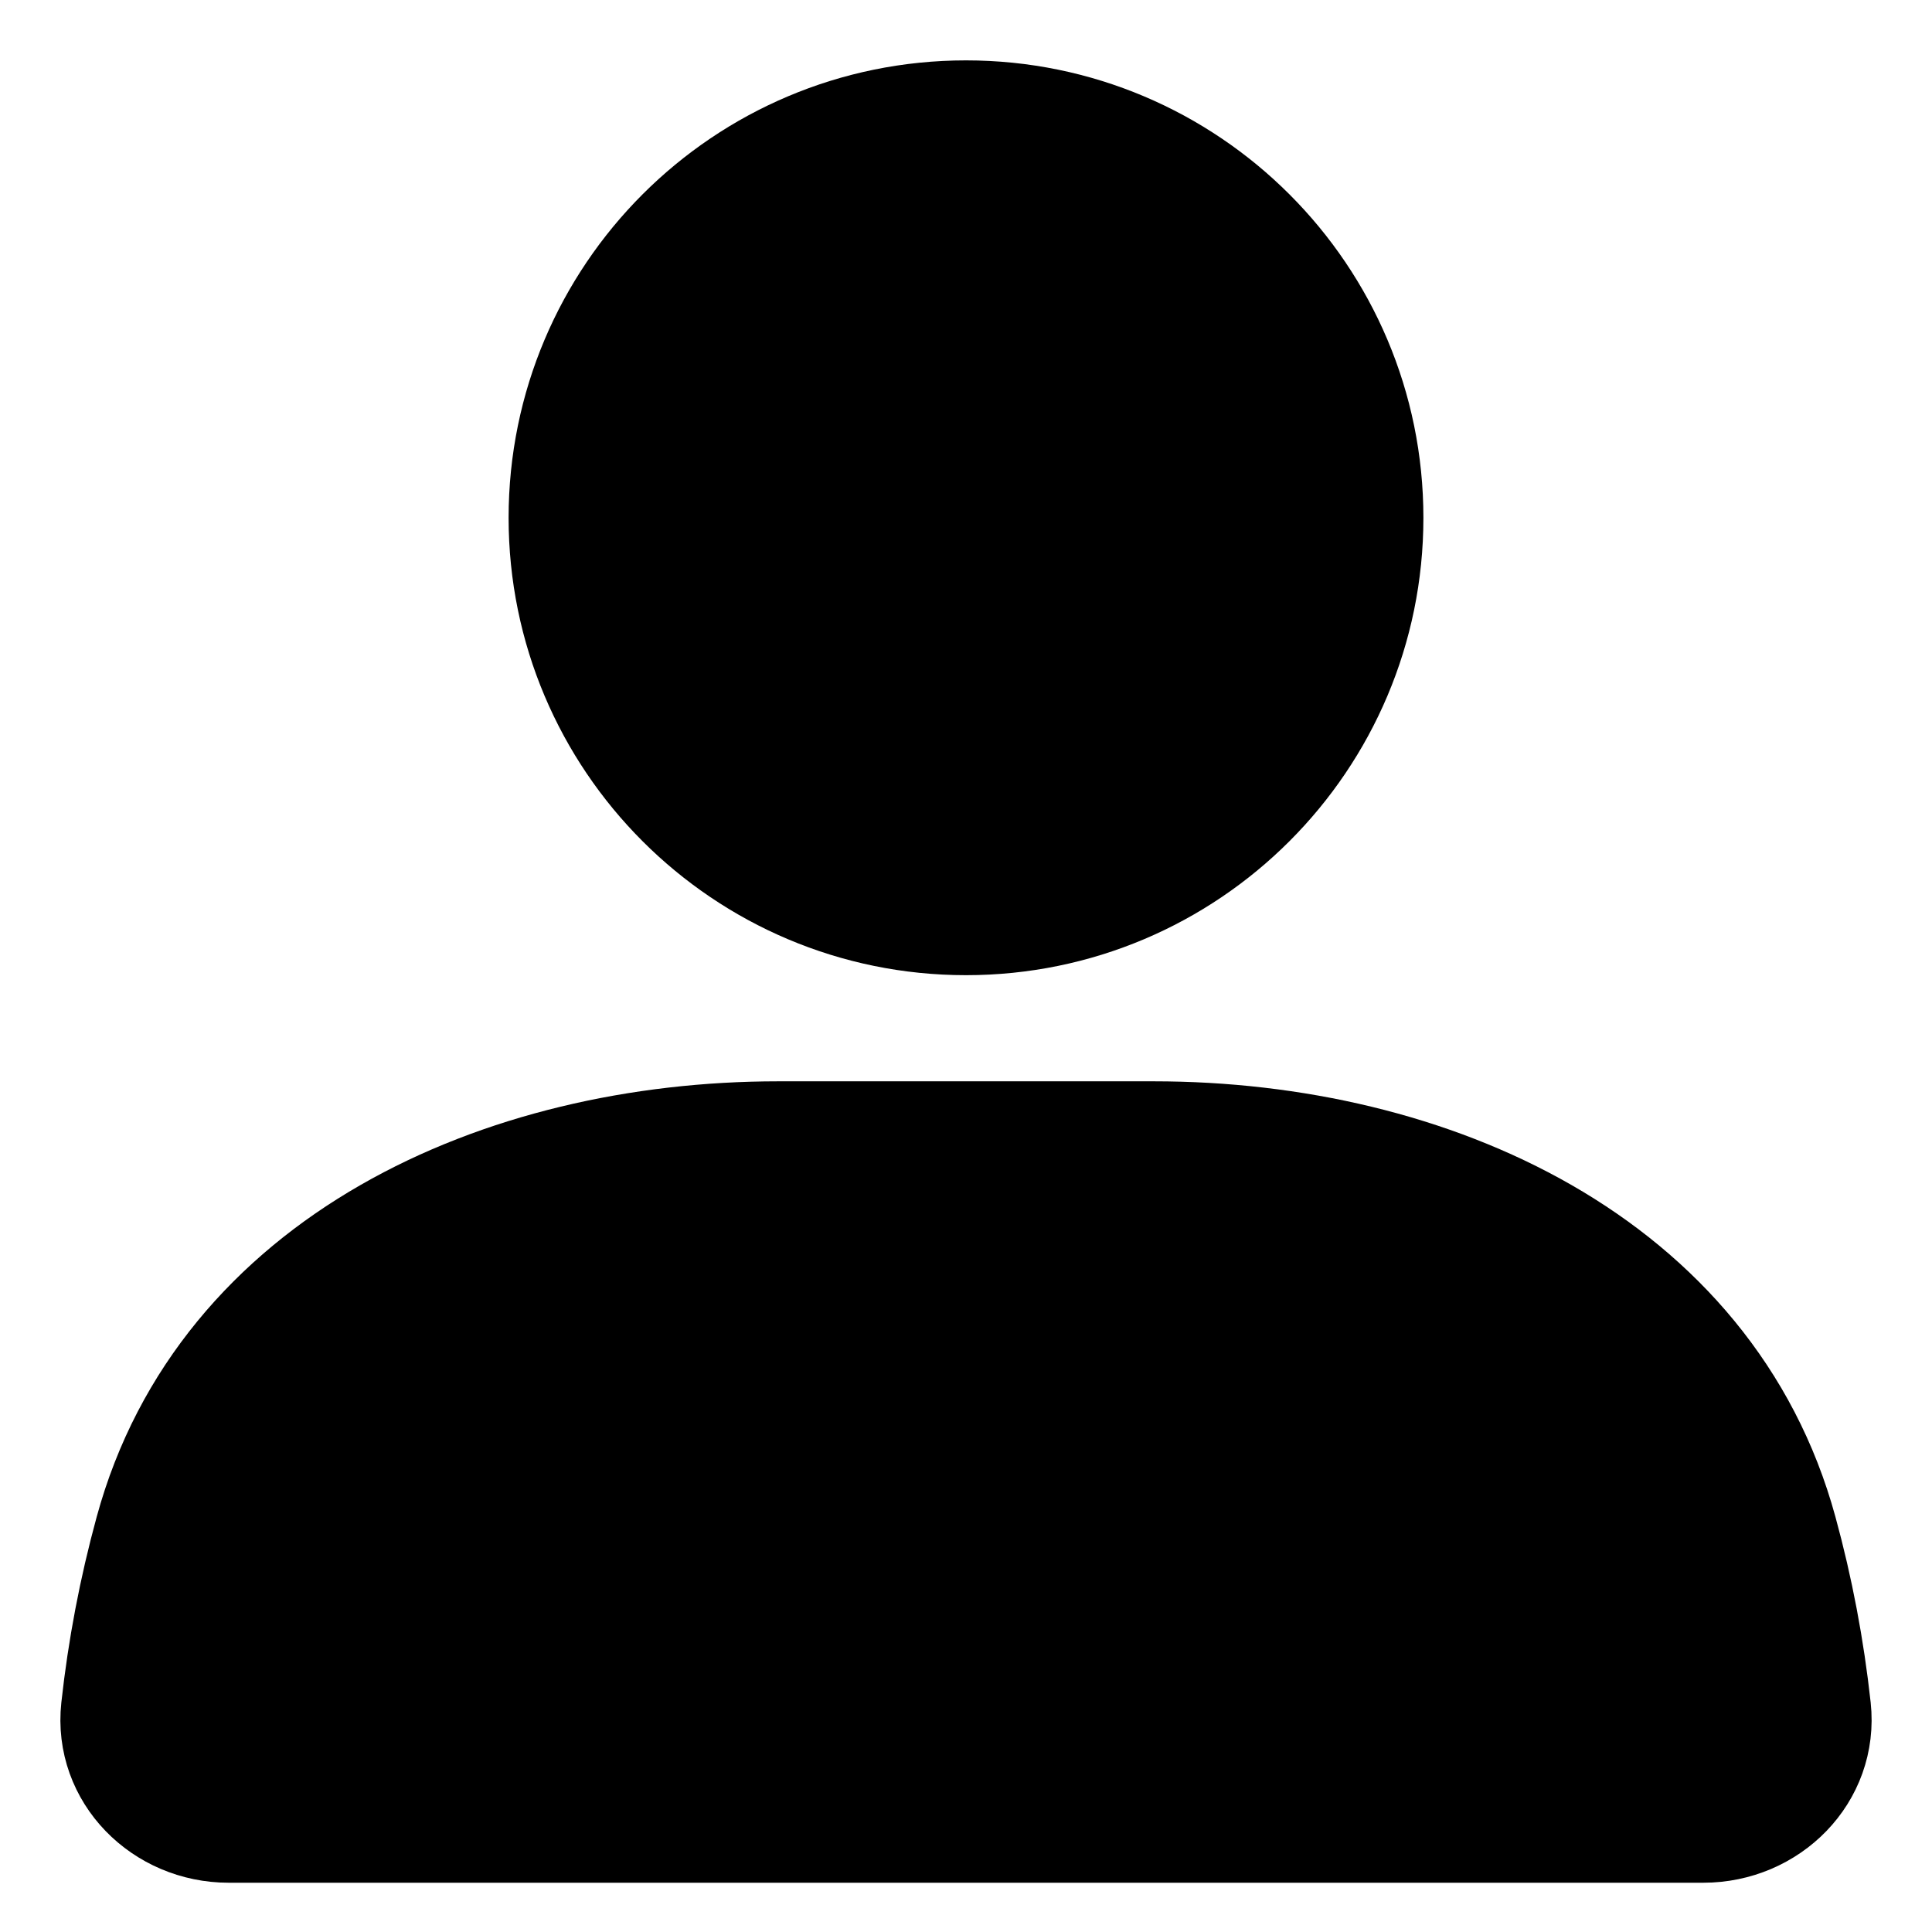
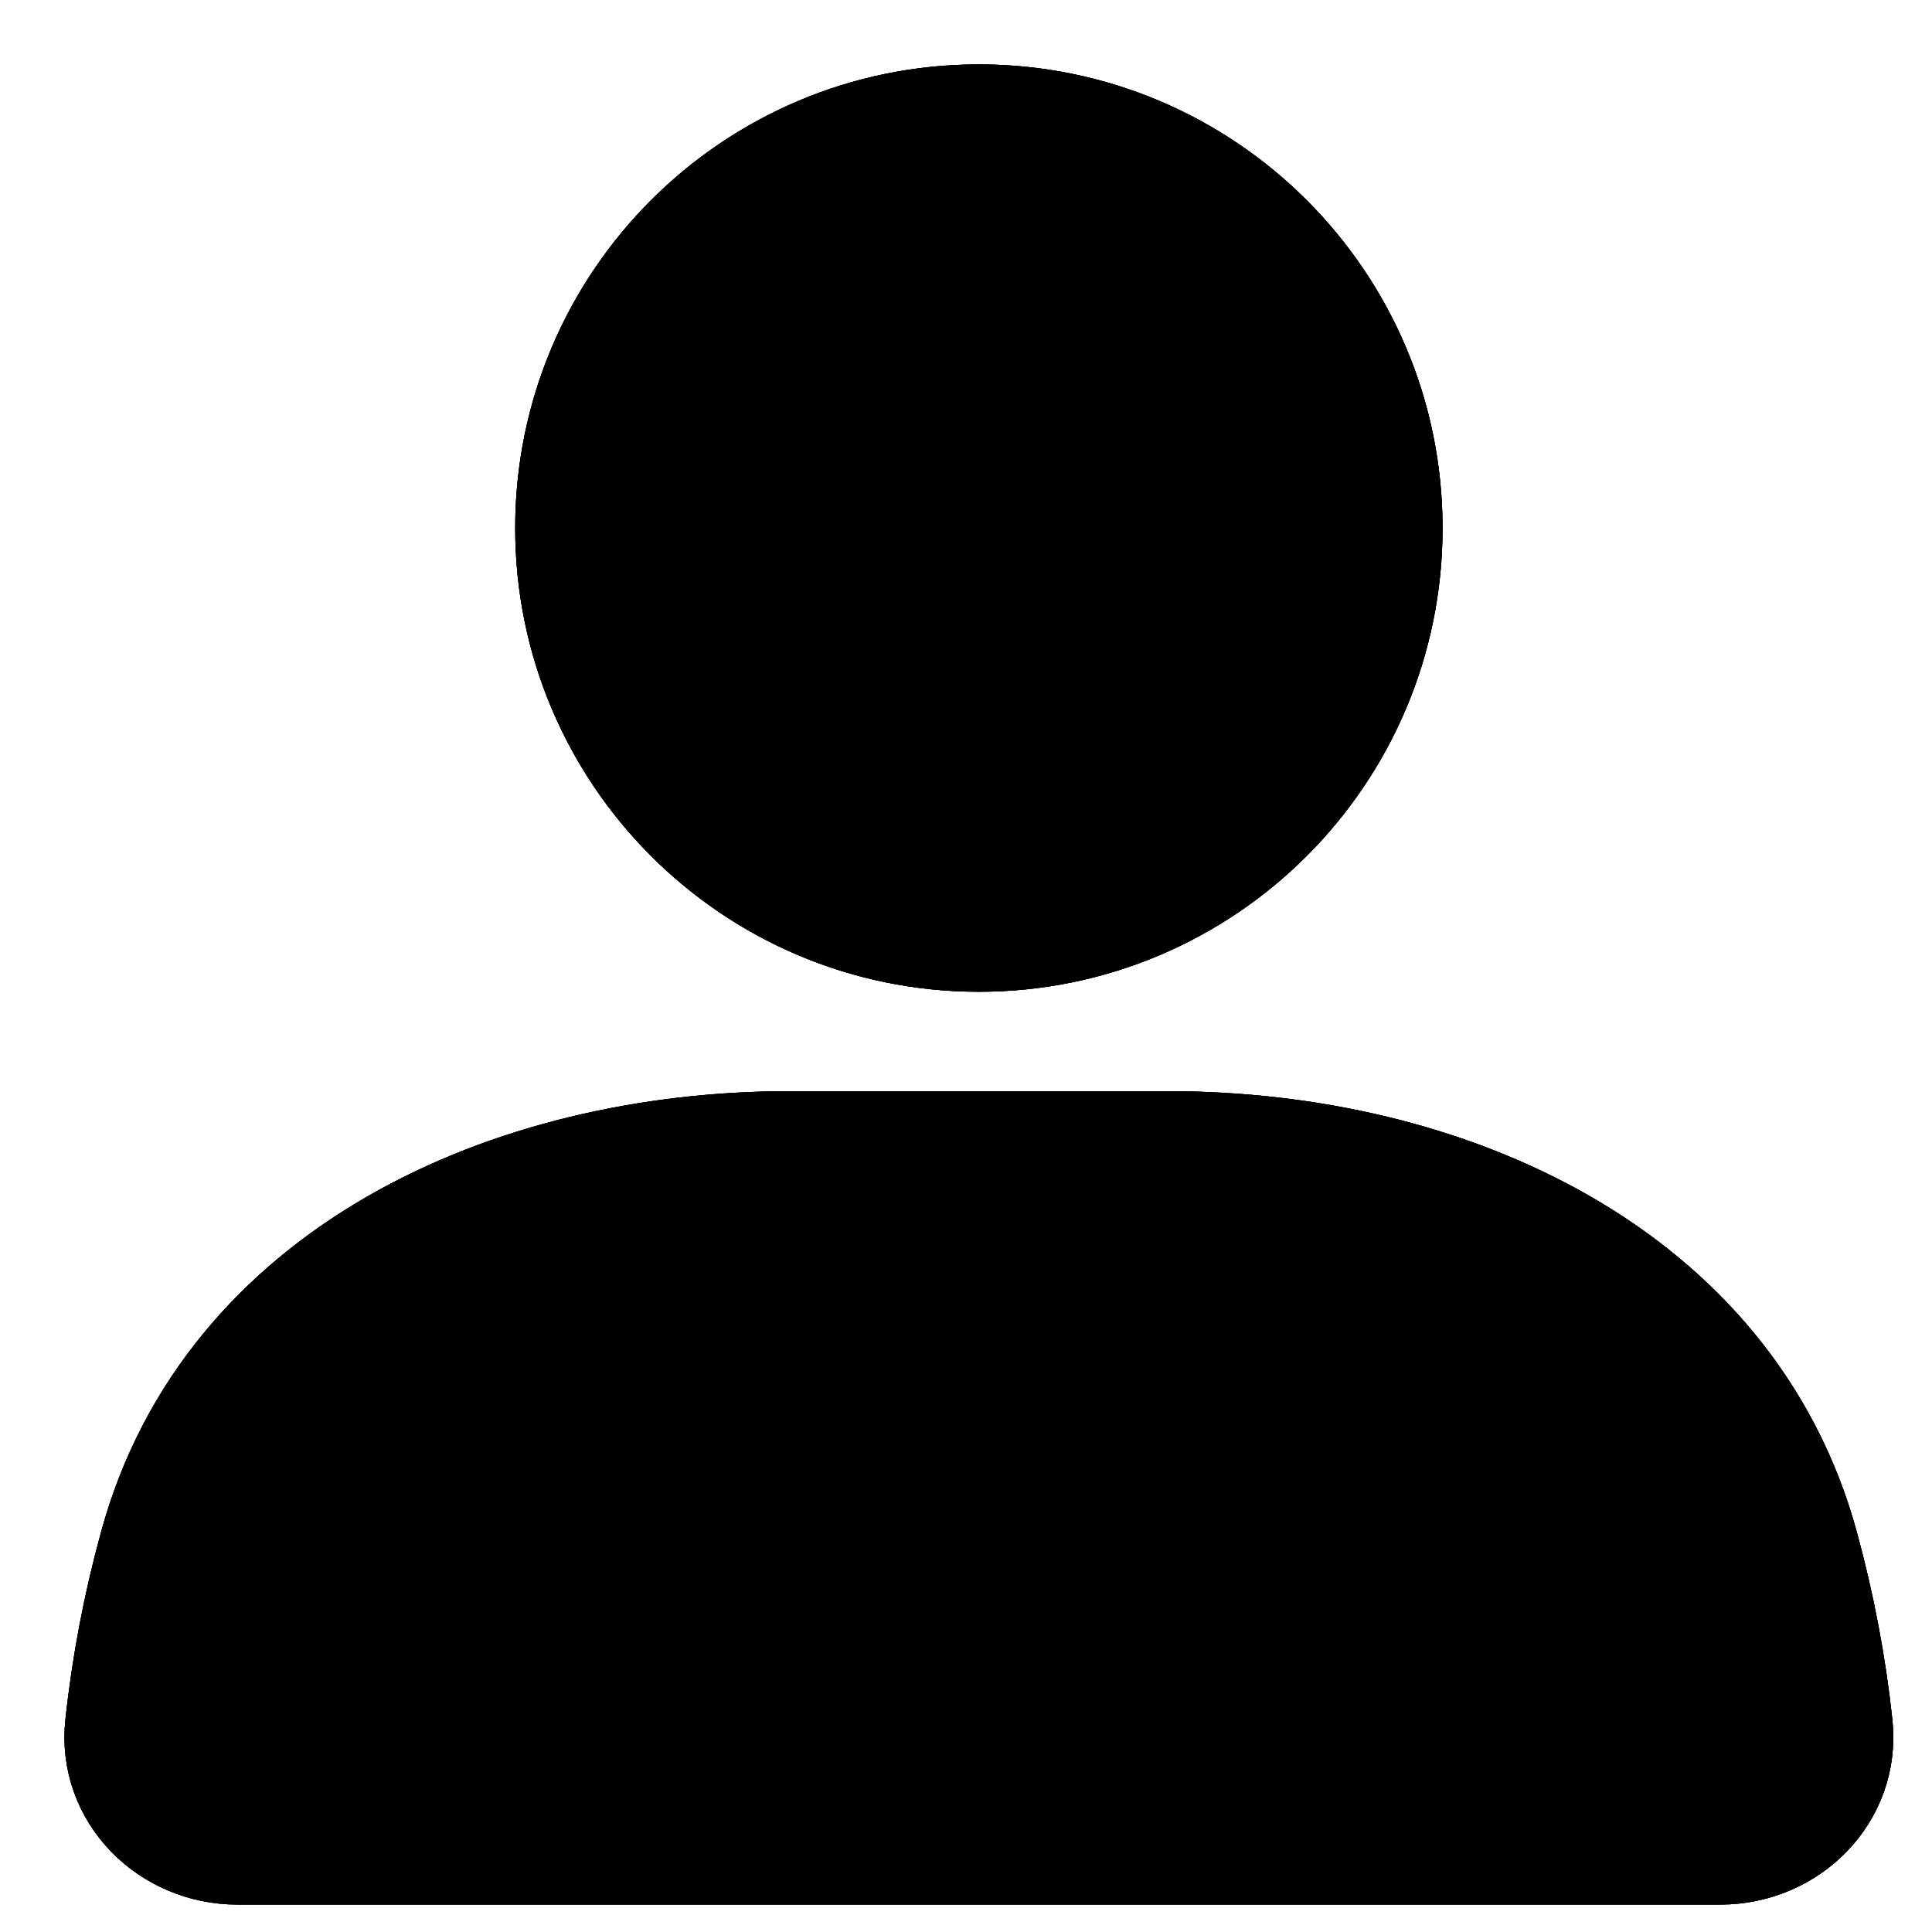
- <svg xmlns="http://www.w3.org/2000/svg" width="16" height="16" viewBox="0 0 16 16" fill="none">
-   <path d="M8 7.576C9.816 7.576 11.288 6.104 11.288 4.288C11.288 2.472 9.816 1 8 1C6.184 1 4.712 2.472 4.712 4.288C4.712 6.104 6.184 7.576 8 7.576Z" fill="black" stroke="black" stroke-linecap="round" />
-   <path d="M1.283 12.694C1.883 10.491 4.162 9.455 6.445 9.455H9.555C11.838 9.455 14.117 10.491 14.718 12.694C14.849 13.172 14.941 13.66 14.995 14.153C15.051 14.67 14.625 15.092 14.106 15.092H1.894C1.375 15.092 0.949 14.669 1.005 14.154C1.059 13.661 1.152 13.173 1.283 12.694Z" fill="black" stroke="black" stroke-linecap="round" />
+ <svg xmlns="http://www.w3.org/2000/svg" width="15" height="15" viewBox="0 0 15 15" fill="none">
+   <path d="M7.6 7.2C9.312 7.2 10.7 5.812 10.7 4.1C10.7 2.388 9.312 1 7.6 1C5.888 1 4.5 2.388 4.5 4.1C4.5 5.812 5.888 7.2 7.6 7.2Z" stroke="black" stroke-linecap="round" />
+   <path d="M1.267 12.026C1.833 9.949 3.982 8.972 6.134 8.972H9.066C11.218 8.972 13.367 9.949 13.934 12.026C14.057 12.477 14.145 12.937 14.195 13.402C14.248 13.889 13.846 14.287 13.357 14.287H1.843C1.354 14.287 0.952 13.888 1.005 13.403C1.055 12.938 1.143 12.477 1.267 12.026Z" stroke="black" stroke-linecap="round" />
+   <path d="M7.6 7.2C9.312 7.2 10.7 5.812 10.7 4.1C10.7 2.388 9.312 1 7.6 1C5.888 1 4.5 2.388 4.5 4.1C4.5 5.812 5.888 7.2 7.6 7.2Z" fill="black" stroke="black" stroke-linecap="round" />
+   <path d="M1.267 12.026C1.833 9.949 3.982 8.972 6.134 8.972H9.066C11.218 8.972 13.367 9.949 13.934 12.026C14.057 12.477 14.145 12.937 14.195 13.402C14.248 13.889 13.846 14.287 13.357 14.287H1.843C1.354 14.287 0.952 13.888 1.005 13.403C1.055 12.938 1.143 12.477 1.267 12.026Z" fill="black" stroke="black" stroke-linecap="round" />
+   <path d="M7.6 7.2C9.312 7.2 10.7 5.812 10.7 4.1C10.7 2.388 9.312 1 7.6 1C5.888 1 4.5 2.388 4.5 4.1C4.5 5.812 5.888 7.2 7.6 7.2Z" fill="black" stroke="black" stroke-linecap="round" />
+   <path d="M1.267 12.026C1.833 9.949 3.982 8.972 6.134 8.972H9.066C11.218 8.972 13.367 9.949 13.934 12.026C14.057 12.477 14.145 12.937 14.195 13.402C14.248 13.889 13.846 14.287 13.357 14.287H1.843C1.354 14.287 0.952 13.888 1.005 13.403C1.055 12.938 1.143 12.477 1.267 12.026Z" fill="black" stroke="black" stroke-linecap="round" />
</svg>
